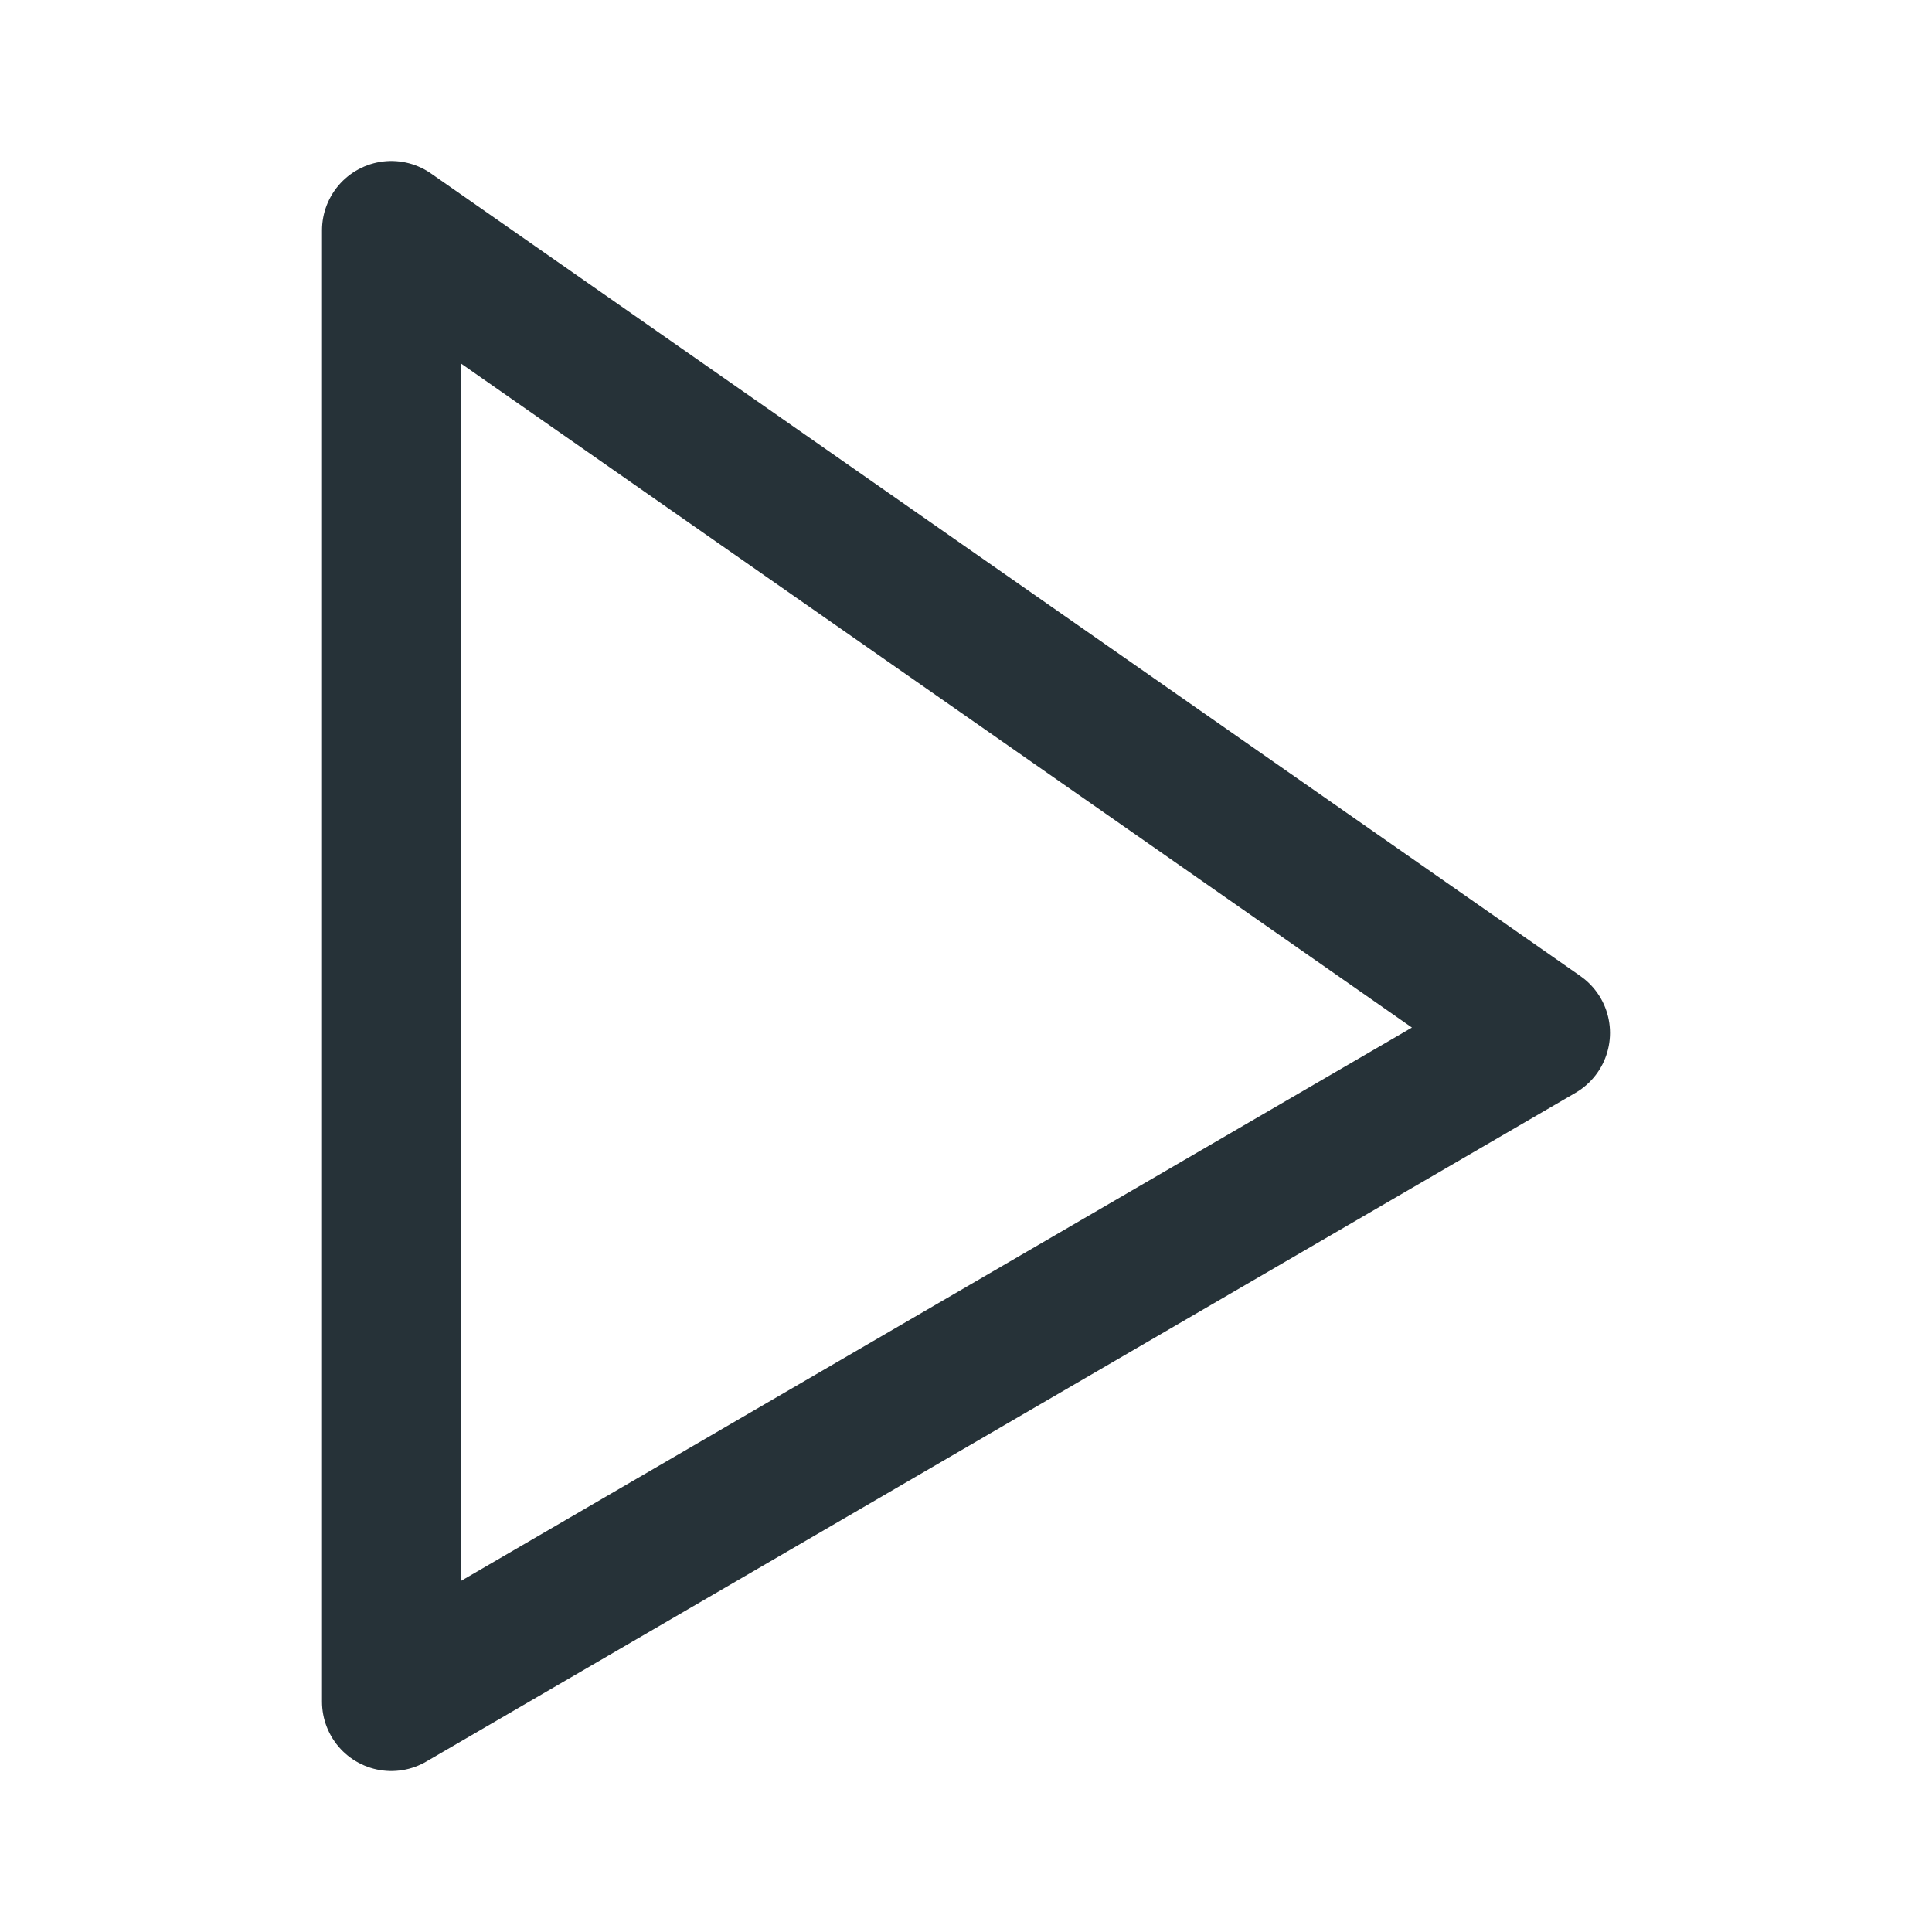
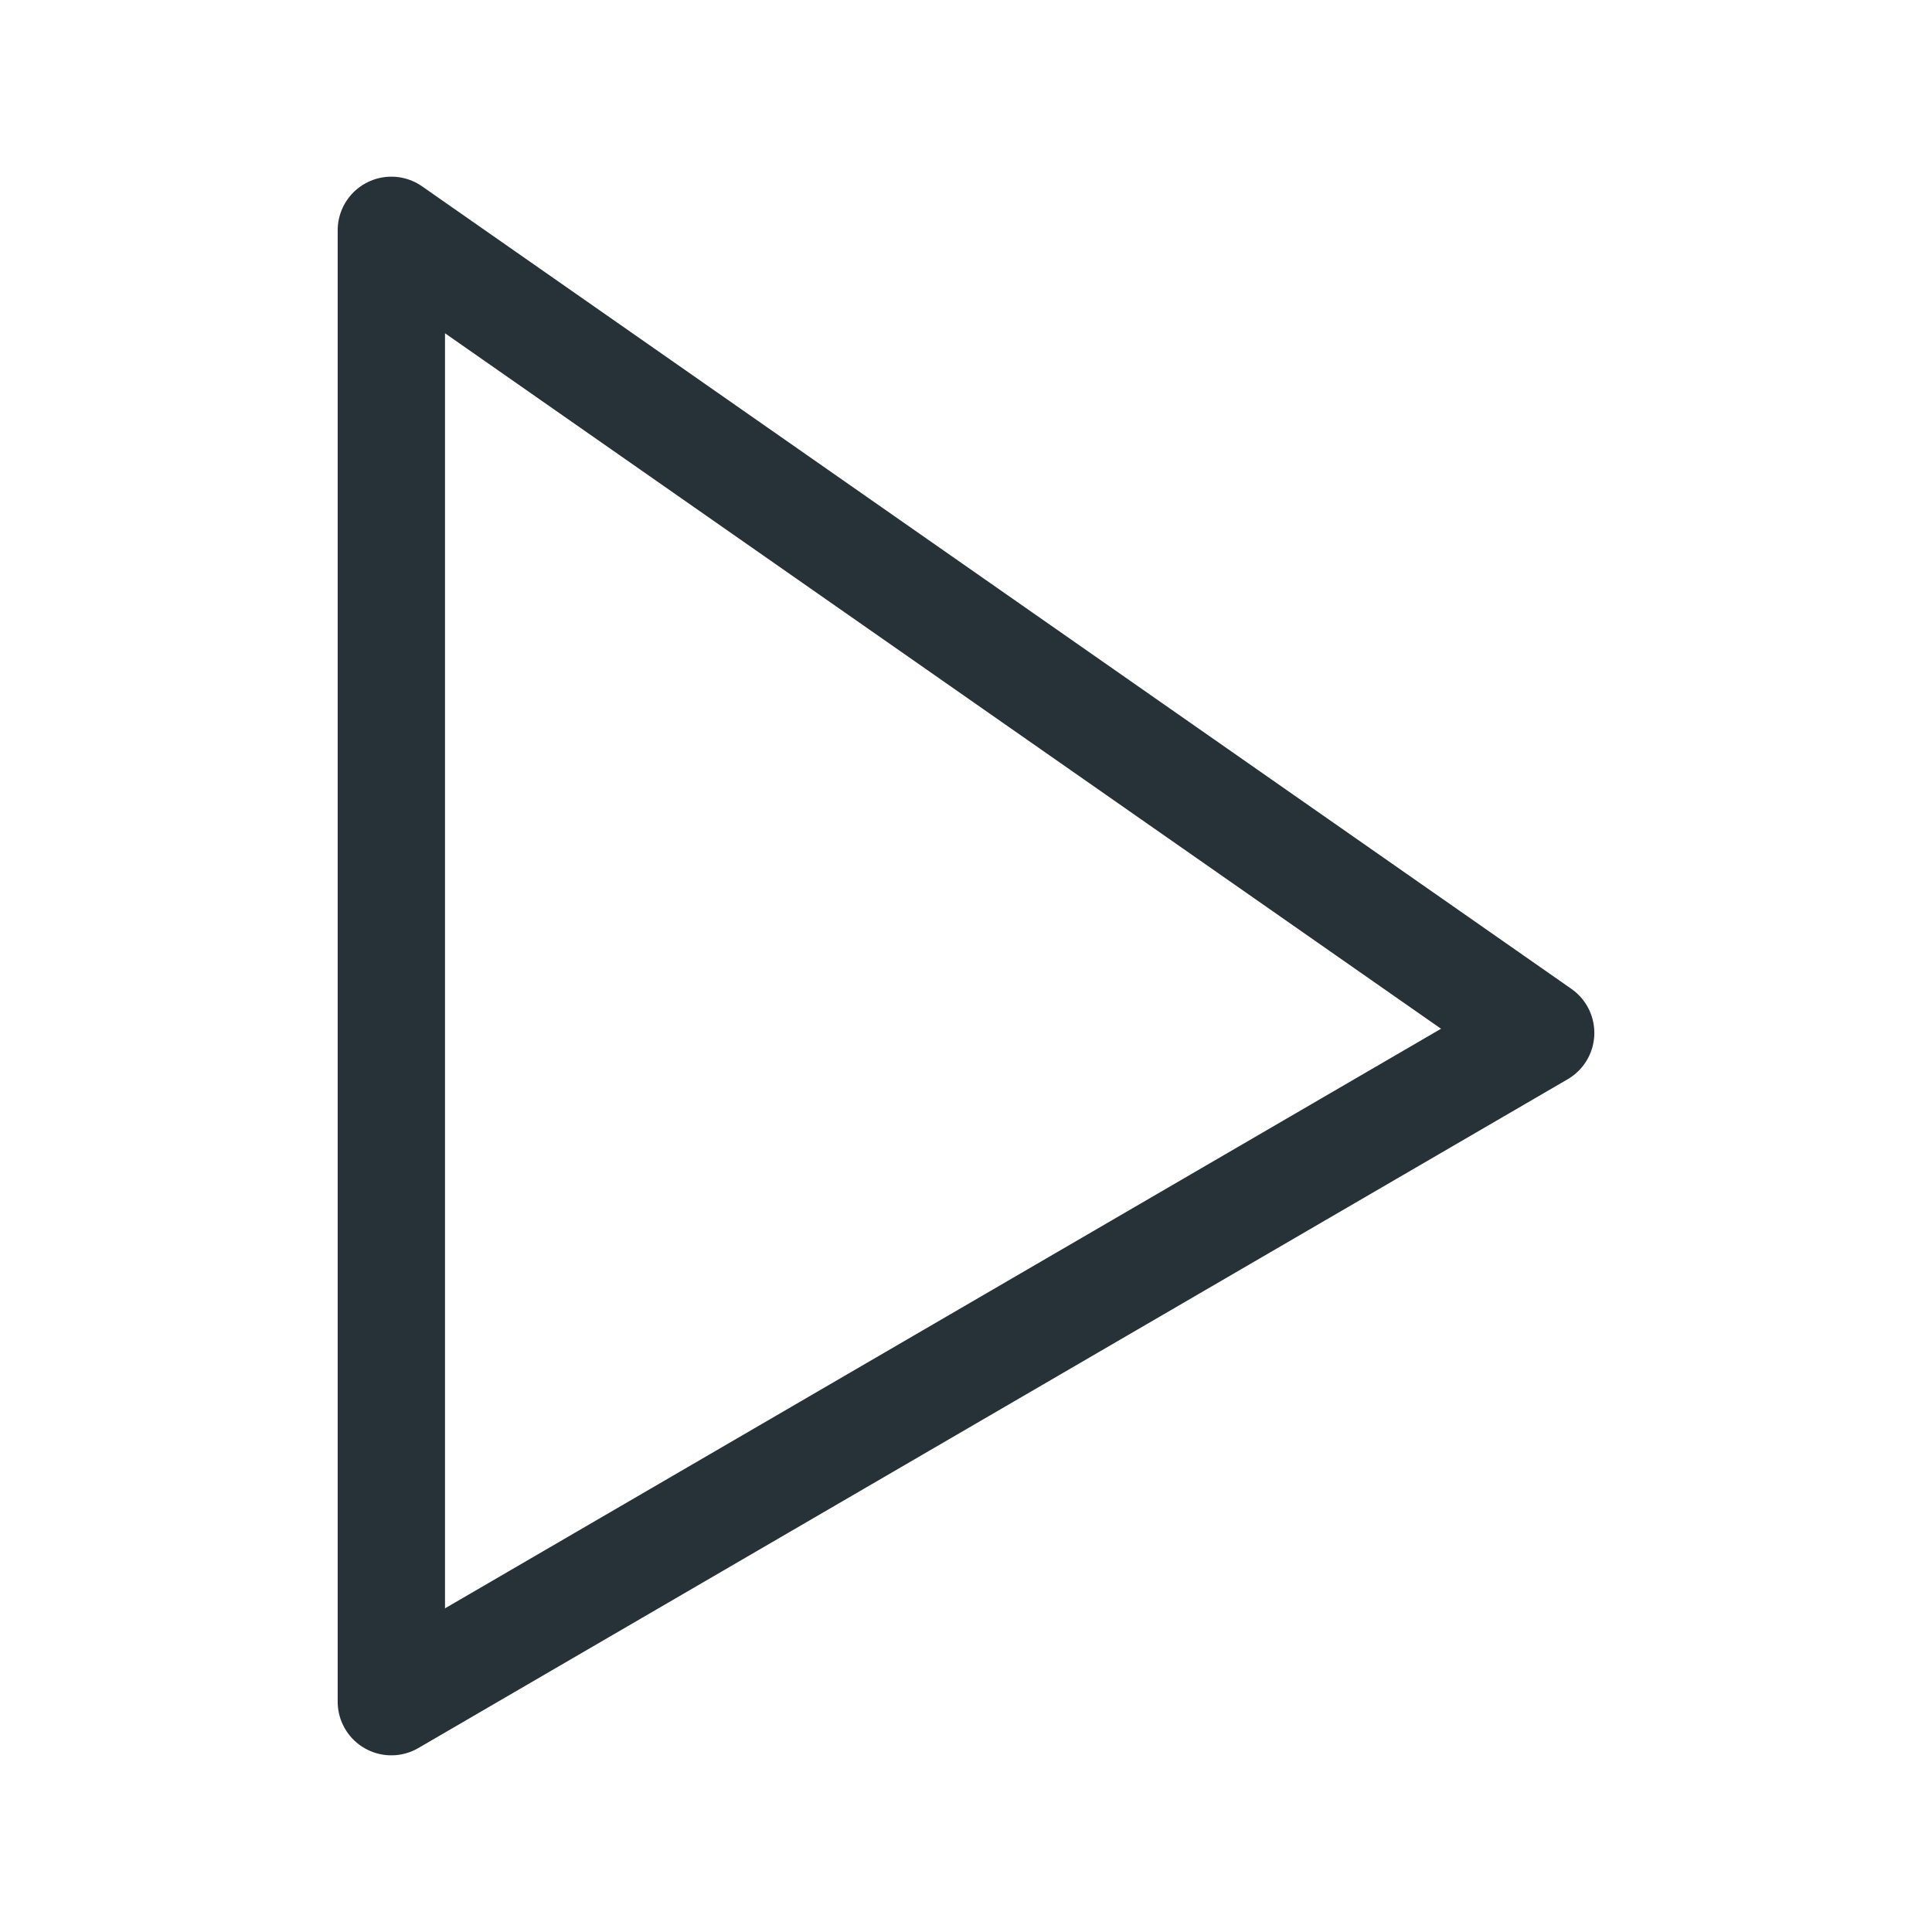
<svg xmlns="http://www.w3.org/2000/svg" version="1.1" id="Layer_1" x="0px" y="0px" viewBox="0 0 18 18" enable-background="new 0 0 18 18" xml:space="preserve">
-   <defs id="defs1" />
-   <path fill="none" stroke="#263238" stroke-linecap="round" stroke-linejoin="round" stroke-miterlimit="10" d="M 3.646,2.146 14.354,9.623 3.646,15.854 V 2.146" id="path1" style="stroke-width:1.292" />
+   <path fill="none" stroke="#263238" stroke-linecap="round" stroke-linejoin="round" d="M 3.646,2.146 14.354,9.623 3.646,15.854 V 2.146" style="stroke-width:1" />
</svg>
